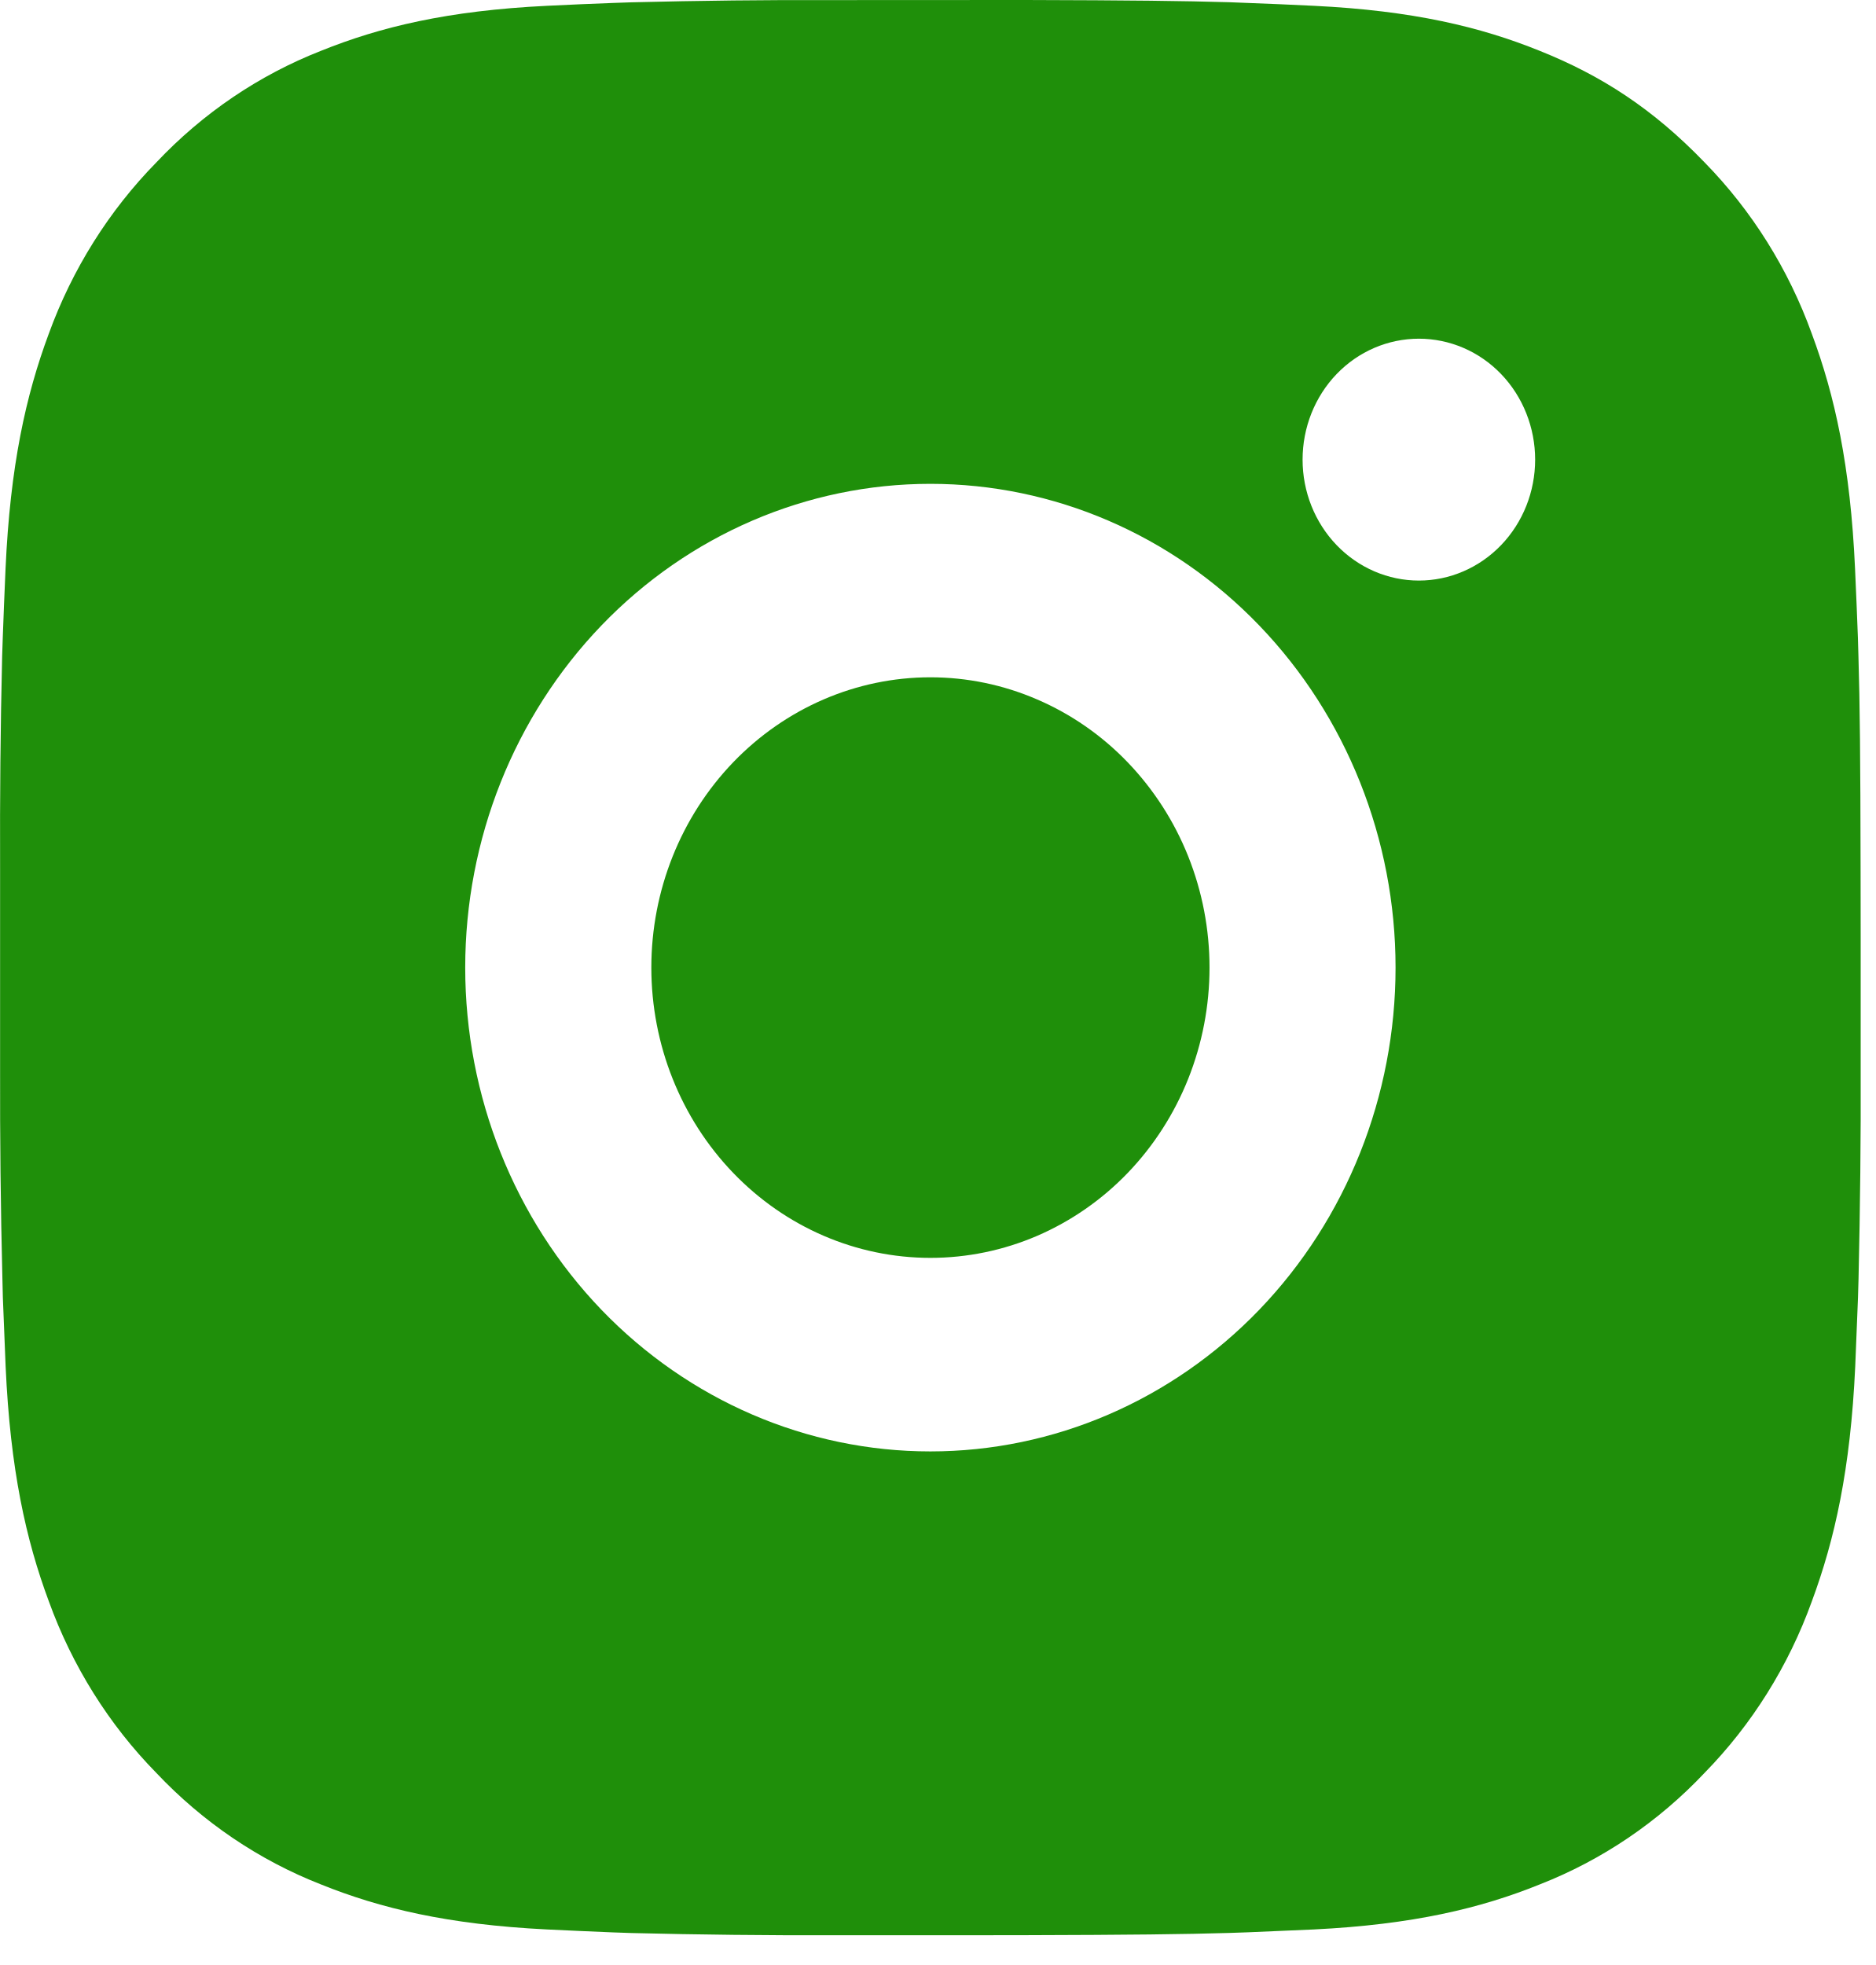
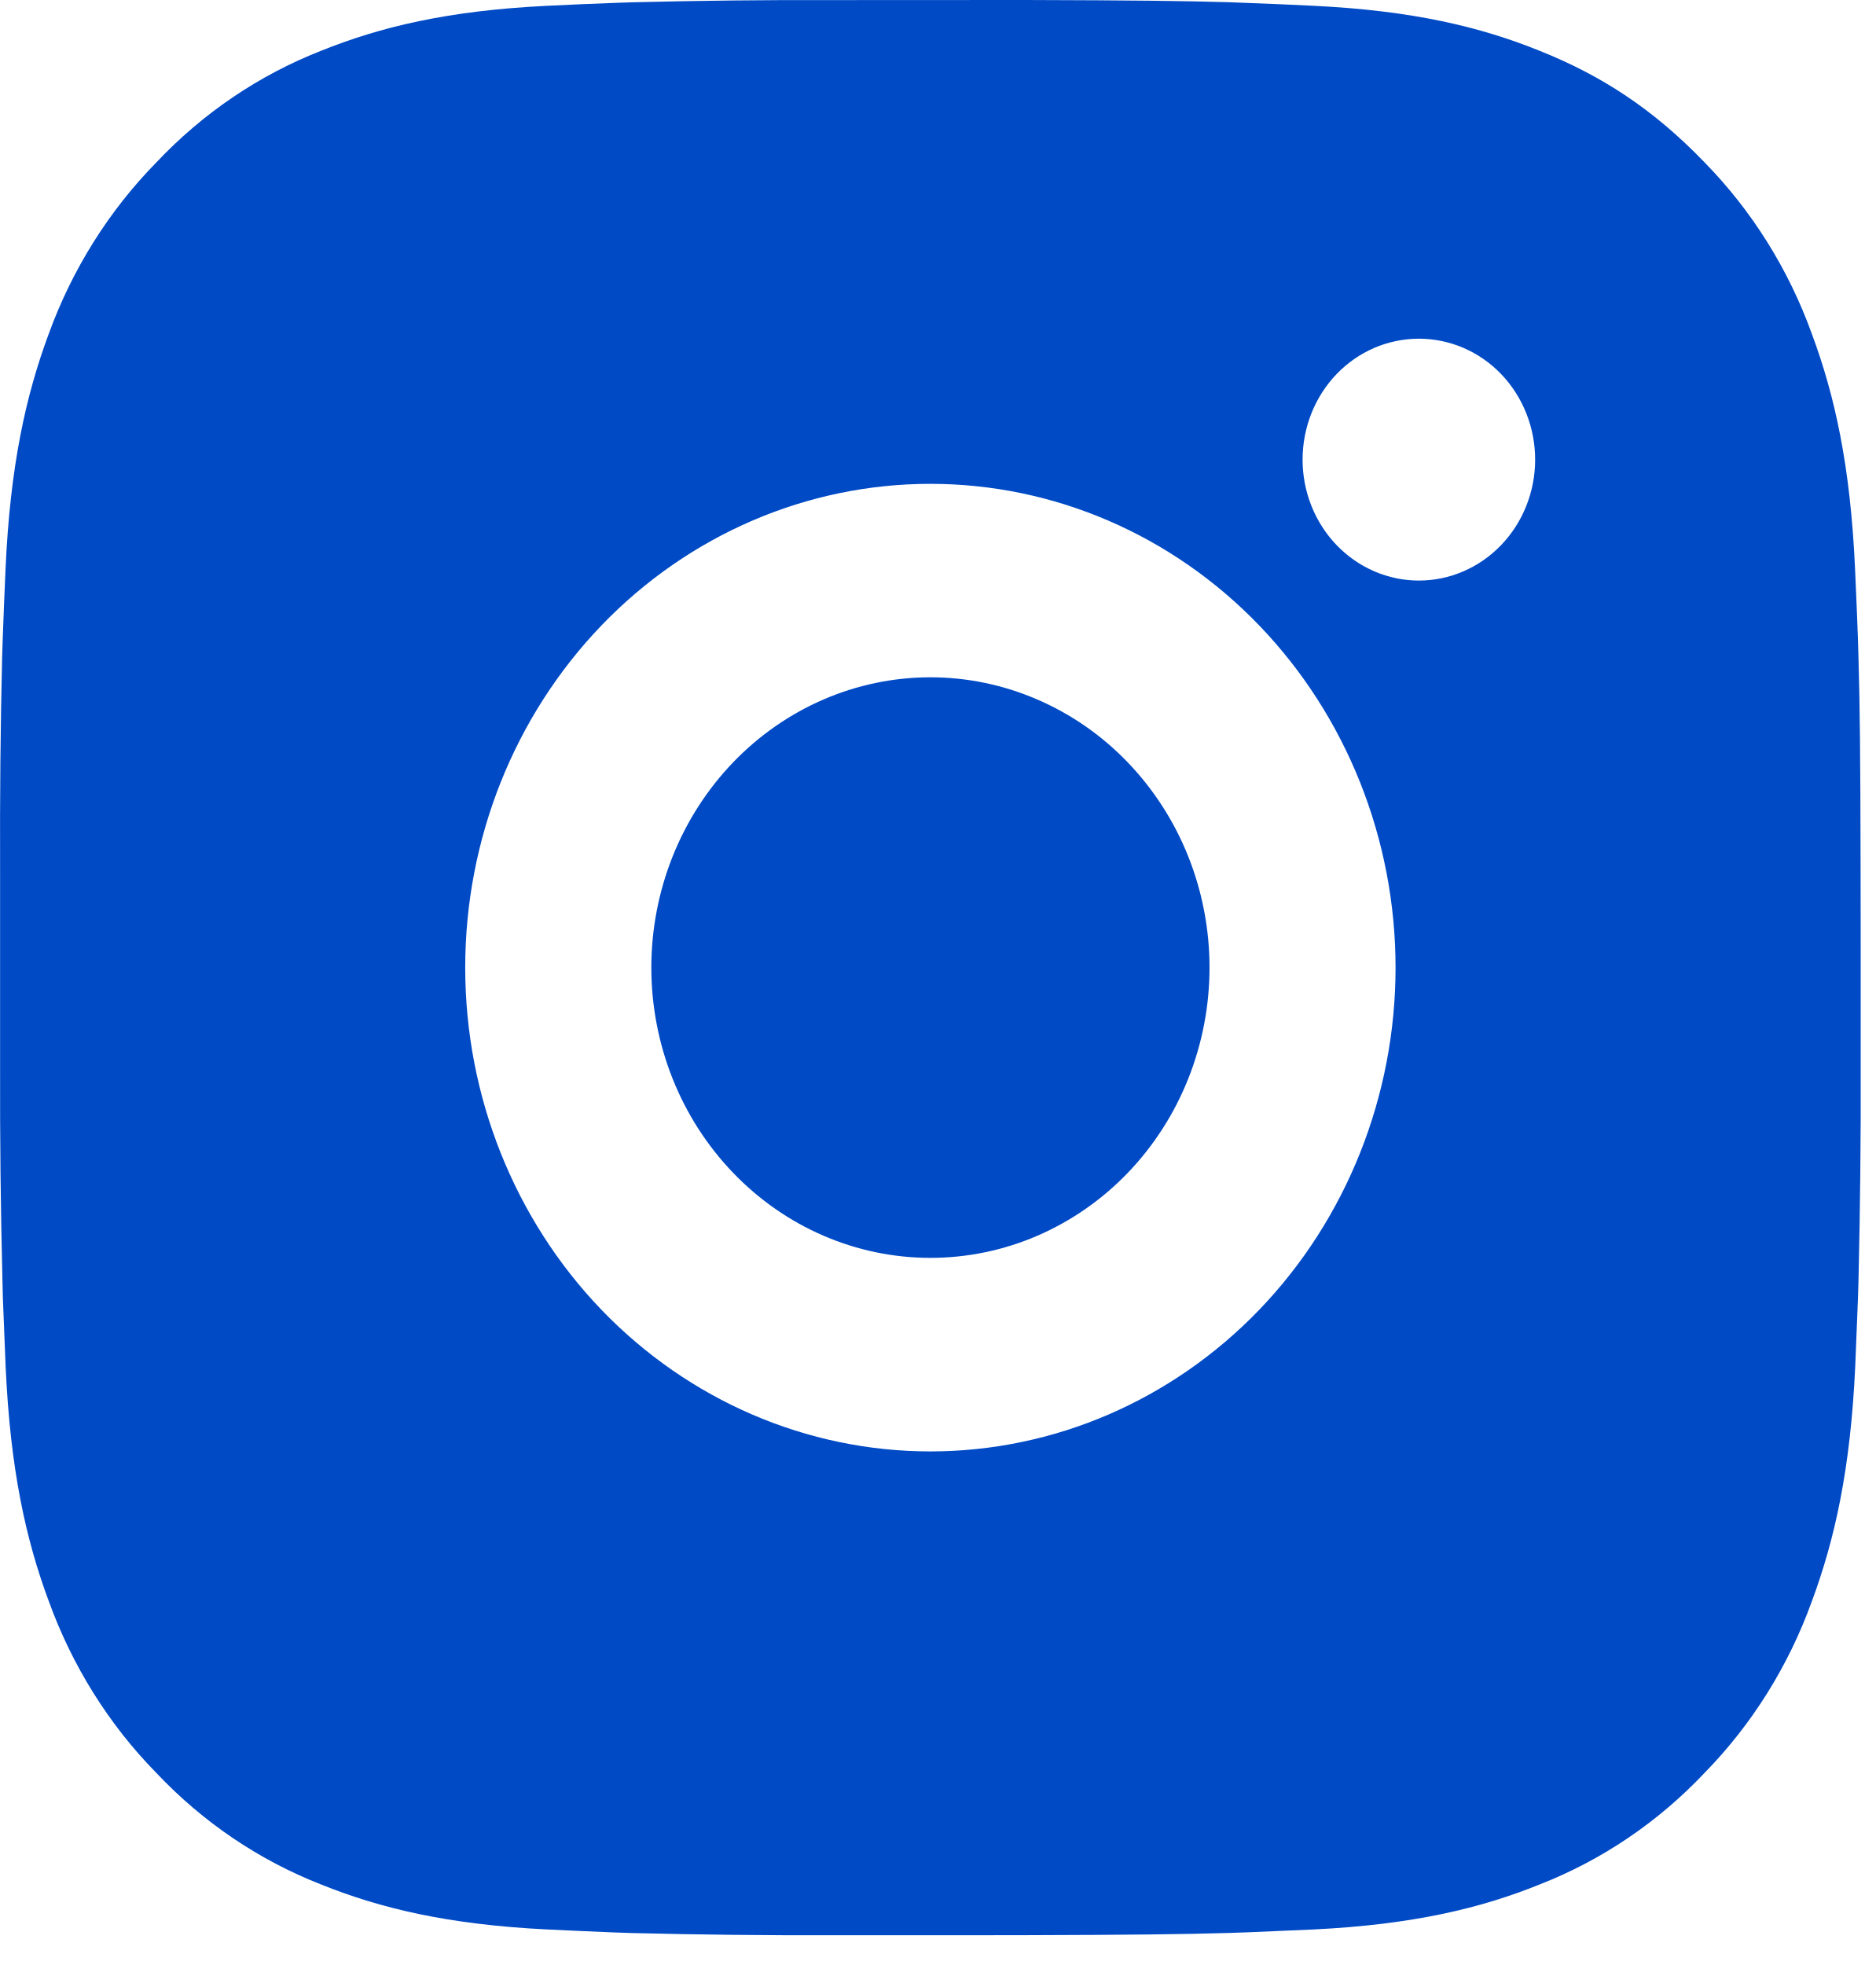
<svg xmlns="http://www.w3.org/2000/svg" width="21" height="22" viewBox="0 0 21 22" fill="none">
-   <path d="M11.488 0C12.66 0.003 13.255 0.01 13.768 0.025L13.97 0.033C14.204 0.041 14.434 0.052 14.712 0.065C15.82 0.119 16.577 0.301 17.24 0.569C17.928 0.844 18.507 1.217 19.086 1.818C19.616 2.359 20.026 3.014 20.287 3.737C20.544 4.428 20.719 5.214 20.771 6.368C20.784 6.656 20.794 6.895 20.803 7.139L20.809 7.349C20.825 7.882 20.831 8.501 20.833 9.72L20.834 10.528V11.947C20.837 12.737 20.828 13.527 20.81 14.317L20.804 14.527C20.795 14.771 20.785 15.011 20.773 15.299C20.72 16.453 20.543 17.238 20.287 17.929C20.026 18.652 19.616 19.308 19.086 19.849C18.566 20.4 17.936 20.826 17.24 21.098C16.577 21.366 15.82 21.547 14.712 21.602L13.97 21.634L13.768 21.641C13.255 21.656 12.66 21.663 11.488 21.666L10.711 21.667H9.347C8.587 21.669 7.827 21.661 7.067 21.642L6.865 21.635C6.618 21.625 6.371 21.614 6.124 21.602C5.015 21.547 4.259 21.366 3.594 21.098C2.899 20.826 2.27 20.4 1.75 19.849C1.219 19.308 0.809 18.652 0.547 17.929C0.29 17.239 0.115 16.453 0.063 15.299L0.032 14.527L0.027 14.317C0.007 13.527 -0.001 12.737 0.001 11.947V9.72C-0.002 8.929 0.005 8.139 0.024 7.349L0.031 7.139C0.039 6.895 0.05 6.656 0.062 6.368C0.114 5.214 0.289 4.429 0.546 3.737C0.809 3.014 1.22 2.359 1.751 1.818C2.271 1.267 2.9 0.841 3.594 0.569C4.259 0.301 5.014 0.119 6.124 0.065C6.401 0.052 6.632 0.041 6.865 0.033L7.067 0.026C7.827 0.007 8.587 -0.002 9.346 0.001L11.488 0ZM10.417 5.417C9.036 5.417 7.711 5.987 6.734 7.003C5.758 8.019 5.209 9.397 5.209 10.833C5.209 12.27 5.758 13.648 6.734 14.664C7.711 15.679 9.036 16.25 10.417 16.25C11.799 16.25 13.123 15.679 14.1 14.664C15.077 13.648 15.626 12.27 15.626 10.833C15.626 9.397 15.077 8.019 14.1 7.003C13.123 5.987 11.799 5.417 10.417 5.417ZM10.417 7.583C10.828 7.583 11.234 7.667 11.613 7.831C11.992 7.994 12.337 8.233 12.627 8.535C12.917 8.837 13.148 9.195 13.305 9.589C13.462 9.983 13.543 10.406 13.543 10.833C13.543 11.26 13.462 11.682 13.305 12.077C13.148 12.471 12.918 12.829 12.628 13.131C12.338 13.433 11.993 13.672 11.614 13.836C11.235 13.999 10.829 14.083 10.418 14.083C9.589 14.083 8.795 13.741 8.209 13.131C7.623 12.522 7.293 11.695 7.293 10.833C7.293 9.971 7.623 9.145 8.209 8.535C8.795 7.926 9.589 7.583 10.418 7.583M15.887 3.792C15.542 3.792 15.21 3.934 14.966 4.188C14.722 4.442 14.585 4.787 14.585 5.146C14.585 5.505 14.722 5.849 14.966 6.103C15.21 6.357 15.542 6.5 15.887 6.5C16.232 6.5 16.564 6.357 16.808 6.103C17.052 5.849 17.189 5.505 17.189 5.146C17.189 4.787 17.052 4.442 16.808 4.188C16.564 3.934 16.232 3.792 15.887 3.792Z" fill="#1F8F0A" />
+   <path d="M11.488 0C12.66 0.003 13.255 0.01 13.768 0.025L13.97 0.033C14.204 0.041 14.434 0.052 14.712 0.065C15.82 0.119 16.577 0.301 17.24 0.569C17.928 0.844 18.507 1.217 19.086 1.818C19.616 2.359 20.026 3.014 20.287 3.737C20.544 4.428 20.719 5.214 20.771 6.368C20.784 6.656 20.794 6.895 20.803 7.139L20.809 7.349C20.825 7.882 20.831 8.501 20.833 9.72L20.834 10.528V11.947C20.837 12.737 20.828 13.527 20.81 14.317L20.804 14.527C20.795 14.771 20.785 15.011 20.773 15.299C20.72 16.453 20.543 17.238 20.287 17.929C20.026 18.652 19.616 19.308 19.086 19.849C18.566 20.4 17.936 20.826 17.24 21.098C16.577 21.366 15.82 21.547 14.712 21.602L13.97 21.634L13.768 21.641C13.255 21.656 12.66 21.663 11.488 21.666L10.711 21.667H9.347C8.587 21.669 7.827 21.661 7.067 21.642L6.865 21.635C6.618 21.625 6.371 21.614 6.124 21.602C5.015 21.547 4.259 21.366 3.594 21.098C2.899 20.826 2.27 20.4 1.75 19.849C1.219 19.308 0.809 18.652 0.547 17.929C0.29 17.239 0.115 16.453 0.063 15.299L0.032 14.527L0.027 14.317C0.007 13.527 -0.001 12.737 0.001 11.947V9.72C-0.002 8.929 0.005 8.139 0.024 7.349L0.031 7.139C0.039 6.895 0.05 6.656 0.062 6.368C0.114 5.214 0.289 4.429 0.546 3.737C0.809 3.014 1.22 2.359 1.751 1.818C2.271 1.267 2.9 0.841 3.594 0.569C4.259 0.301 5.014 0.119 6.124 0.065C6.401 0.052 6.632 0.041 6.865 0.033L7.067 0.026C7.827 0.007 8.587 -0.002 9.346 0.001L11.488 0ZM10.417 5.417C9.036 5.417 7.711 5.987 6.734 7.003C5.758 8.019 5.209 9.397 5.209 10.833C5.209 12.27 5.758 13.648 6.734 14.664C7.711 15.679 9.036 16.25 10.417 16.25C11.799 16.25 13.123 15.679 14.1 14.664C15.077 13.648 15.626 12.27 15.626 10.833C15.626 9.397 15.077 8.019 14.1 7.003C13.123 5.987 11.799 5.417 10.417 5.417ZM10.417 7.583C10.828 7.583 11.234 7.667 11.613 7.831C11.992 7.994 12.337 8.233 12.627 8.535C12.917 8.837 13.148 9.195 13.305 9.589C13.462 9.983 13.543 10.406 13.543 10.833C13.543 11.26 13.462 11.682 13.305 12.077C13.148 12.471 12.918 12.829 12.628 13.131C12.338 13.433 11.993 13.672 11.614 13.836C11.235 13.999 10.829 14.083 10.418 14.083C9.589 14.083 8.795 13.741 8.209 13.131C7.623 12.522 7.293 11.695 7.293 10.833C7.293 9.971 7.623 9.145 8.209 8.535C8.795 7.926 9.589 7.583 10.418 7.583M15.887 3.792C15.542 3.792 15.21 3.934 14.966 4.188C14.722 4.442 14.585 4.787 14.585 5.146C14.585 5.505 14.722 5.849 14.966 6.103C15.21 6.357 15.542 6.5 15.887 6.5C16.232 6.5 16.564 6.357 16.808 6.103C17.052 5.849 17.189 5.505 17.189 5.146C17.189 4.787 17.052 4.442 16.808 4.188C16.564 3.934 16.232 3.792 15.887 3.792Z" fill="#004ac6" />
</svg>
